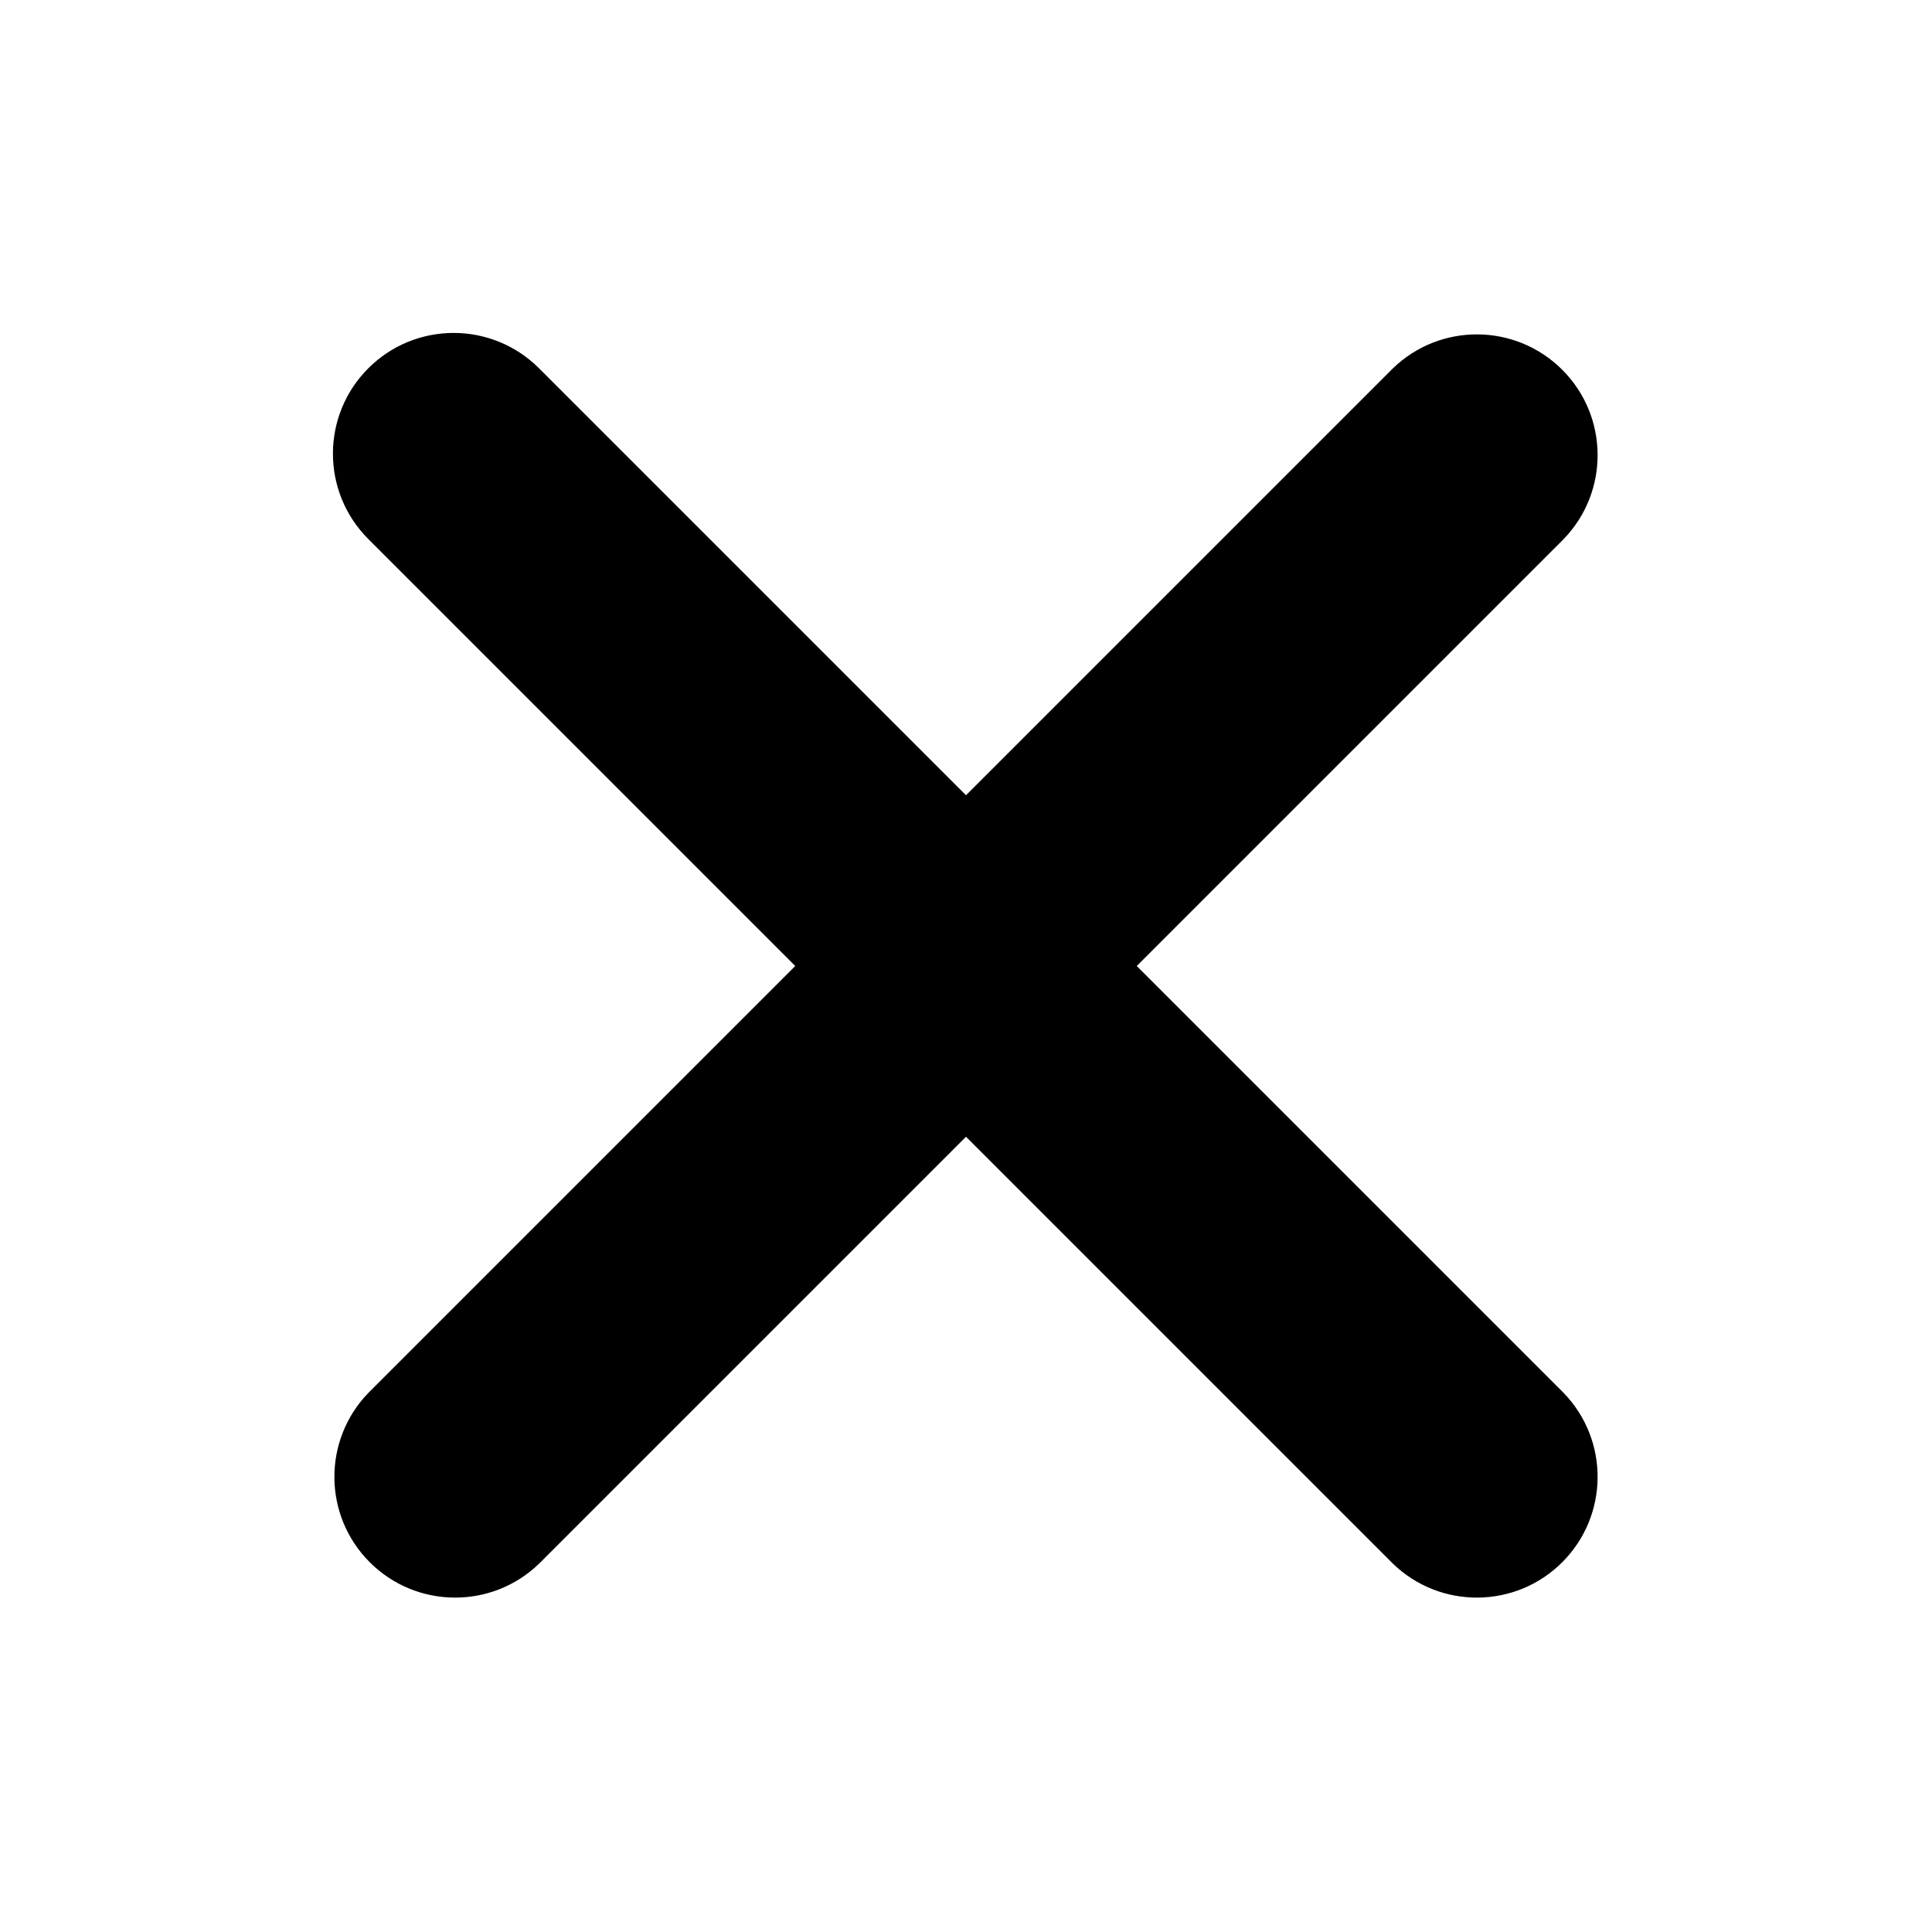
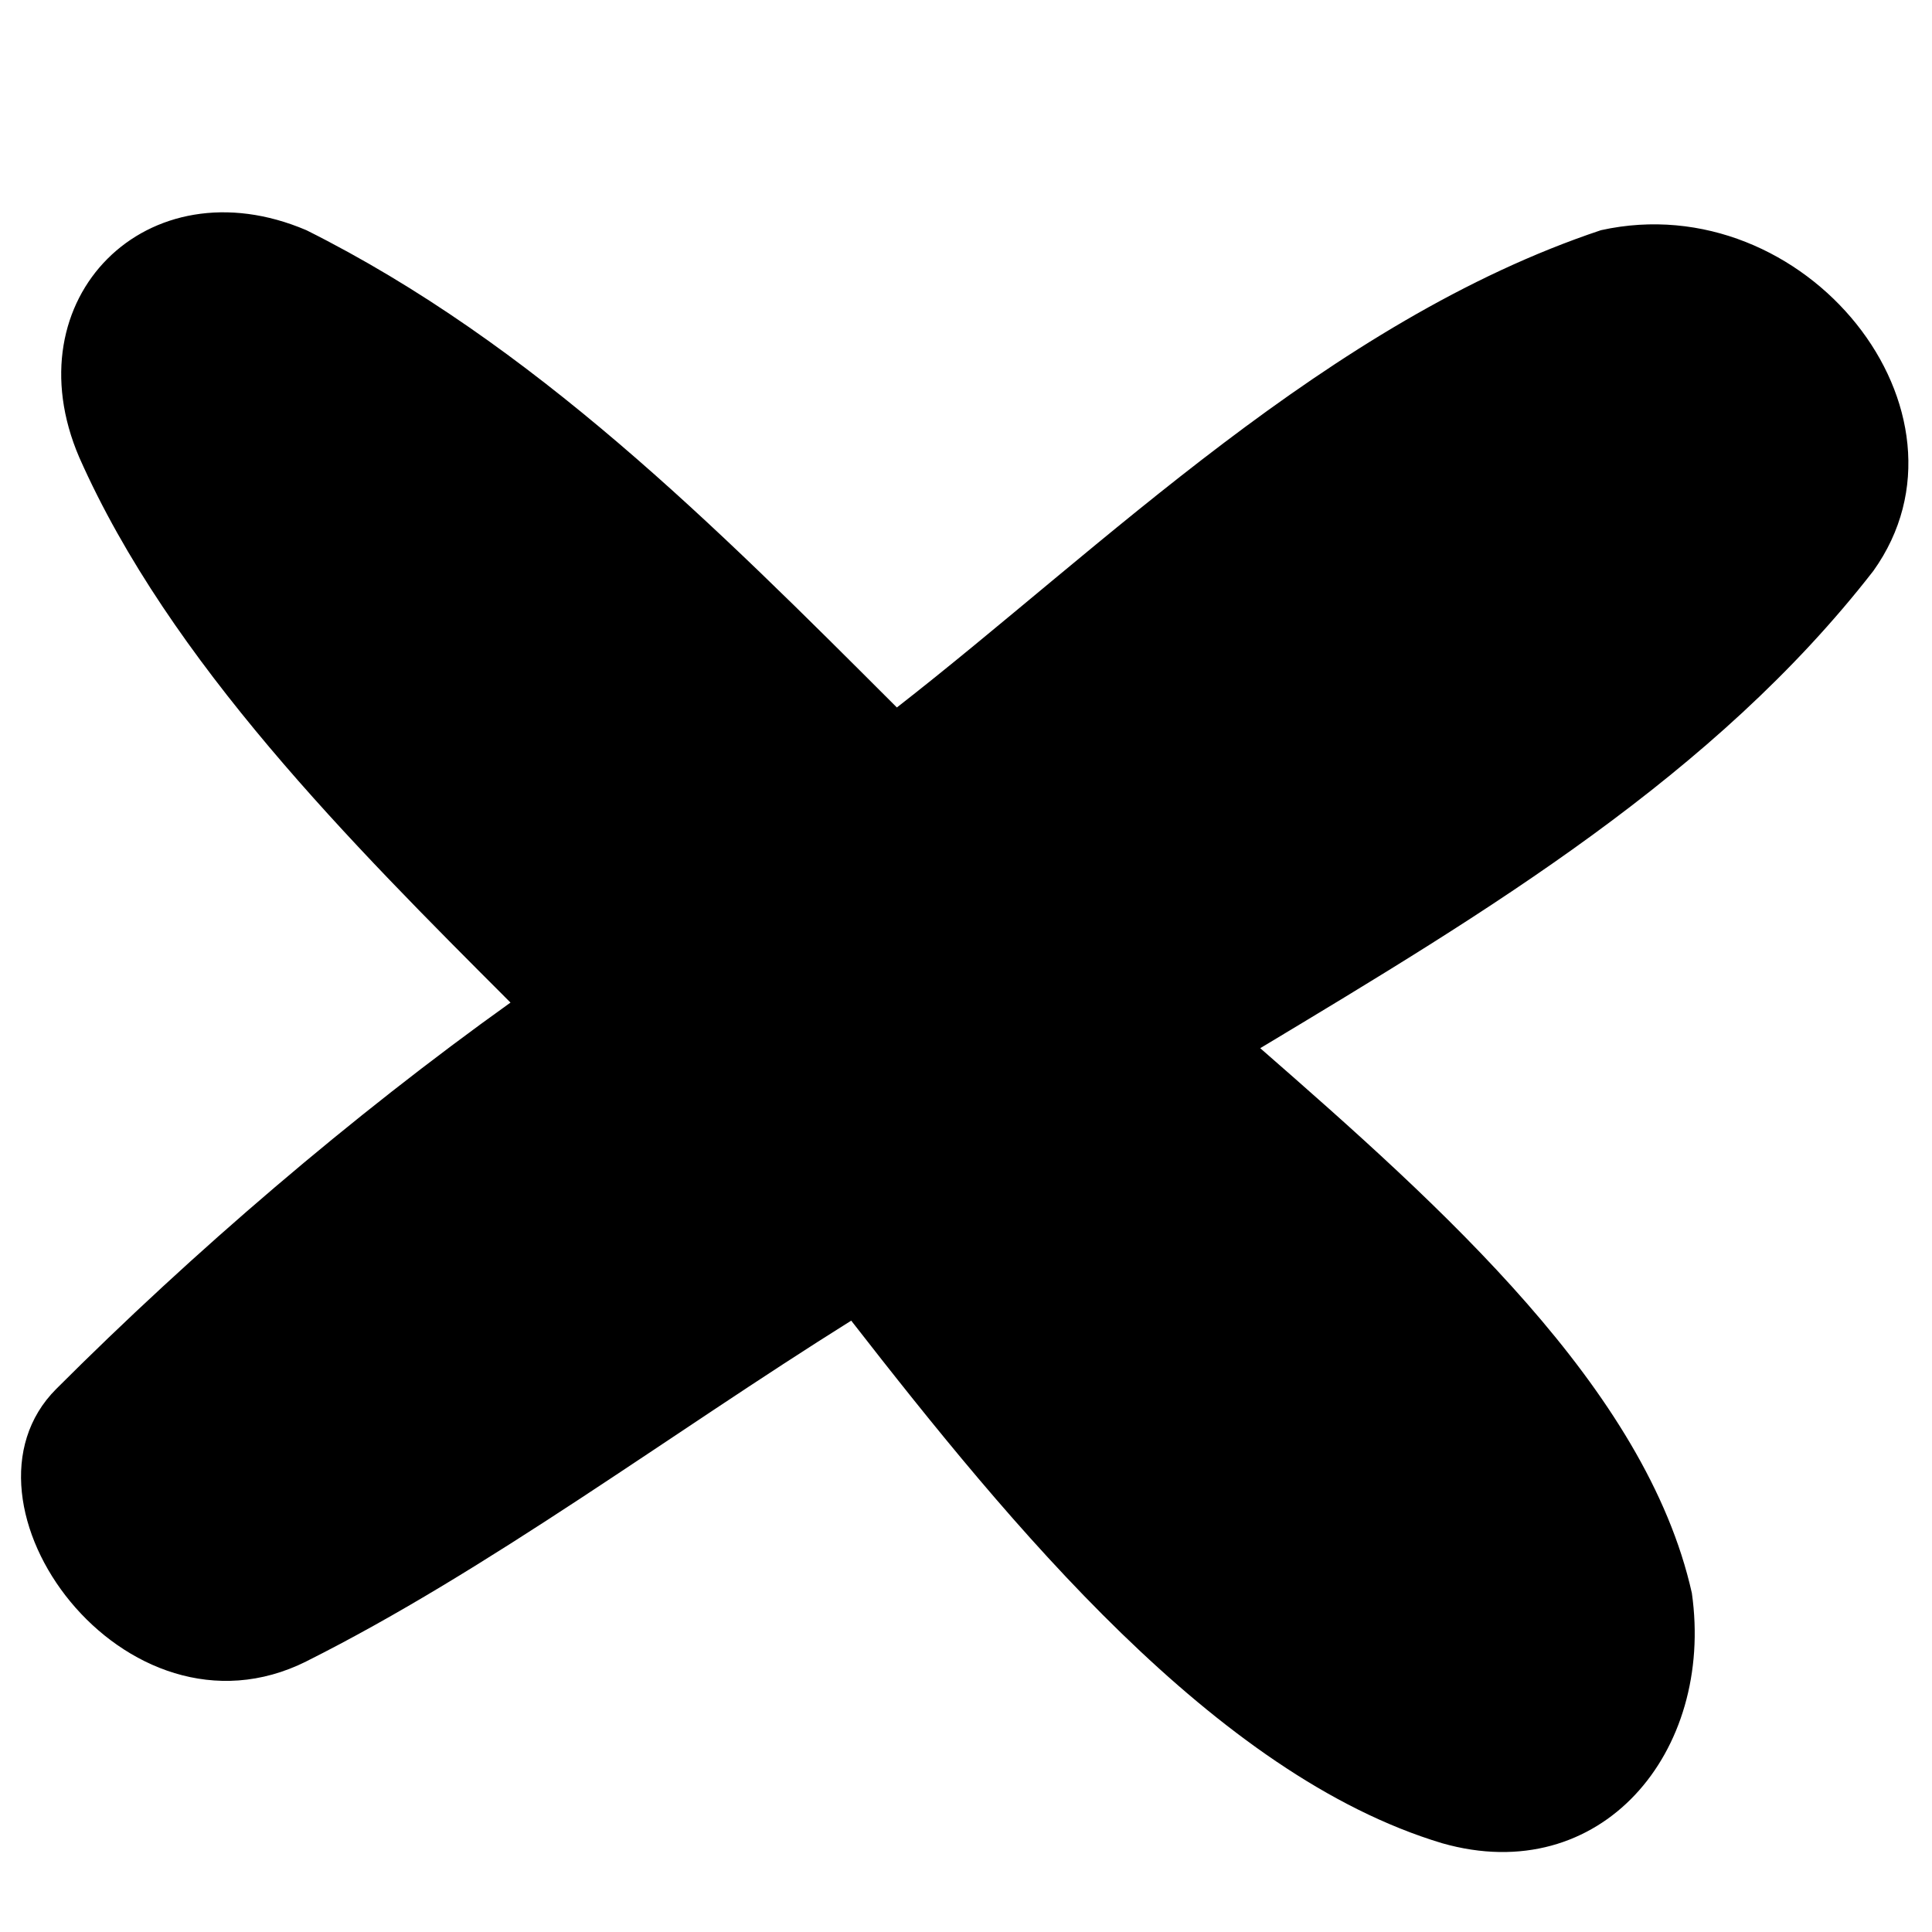
- <svg xmlns="http://www.w3.org/2000/svg" width="800px" height="800px" viewBox="0 0 1024 1024">
-   <path fill="#000000" d="M195.2 195.2a64 64 0 0 1 90.496 0L512 421.504 738.304 195.2a64 64 0 0 1 90.496 90.496L602.496 512 828.8 738.304a64 64 0 0 1-90.496 90.496L512 602.496 285.696 828.8a64 64 0 0 1-90.496-90.496L421.504 512 195.2 285.696a64 64 0 0 1 0-90.496z" />
+ <svg xmlns="http://www.w3.org/2000/svg" width="425.682" height="425.681" version="1.1" xml:space="preserve">
+   <g class="layer">
+     <g id="svg_1">
+       <g id="svg_2">
+         <path d="m67.5,366.05c39.99,-20.03 80.06,-50.05 120.05,-75.07c35.08,45.06 80.14,100.09 130.19,115.14c35,9.98 60.02,-20.03 55.03,-55.12c-10.06,-44.98 -55.03,-85.05 -95.1,-120.05c50.05,-30.09 100.09,-60.1 135.09,-105.16c25.02,-35 -14.96,-85.05 -60.02,-75.07c-60.02,20.03 -110.07,70.08 -155.13,105.16c-40.07,-40.07 -80.06,-80.14 -130.1,-105.16c-35.08,-14.96 -65.09,15.05 -50.05,50.05c19.95,45.06 60.02,85.13 95.02,120.13c-35,25.02 -70,55.03 -100.09,85.13c-25.02,25.02 15.05,80.06 55.12,60.02z" id="svg_8" />
+       </g>
+     </g>
+   </g>
</svg>
